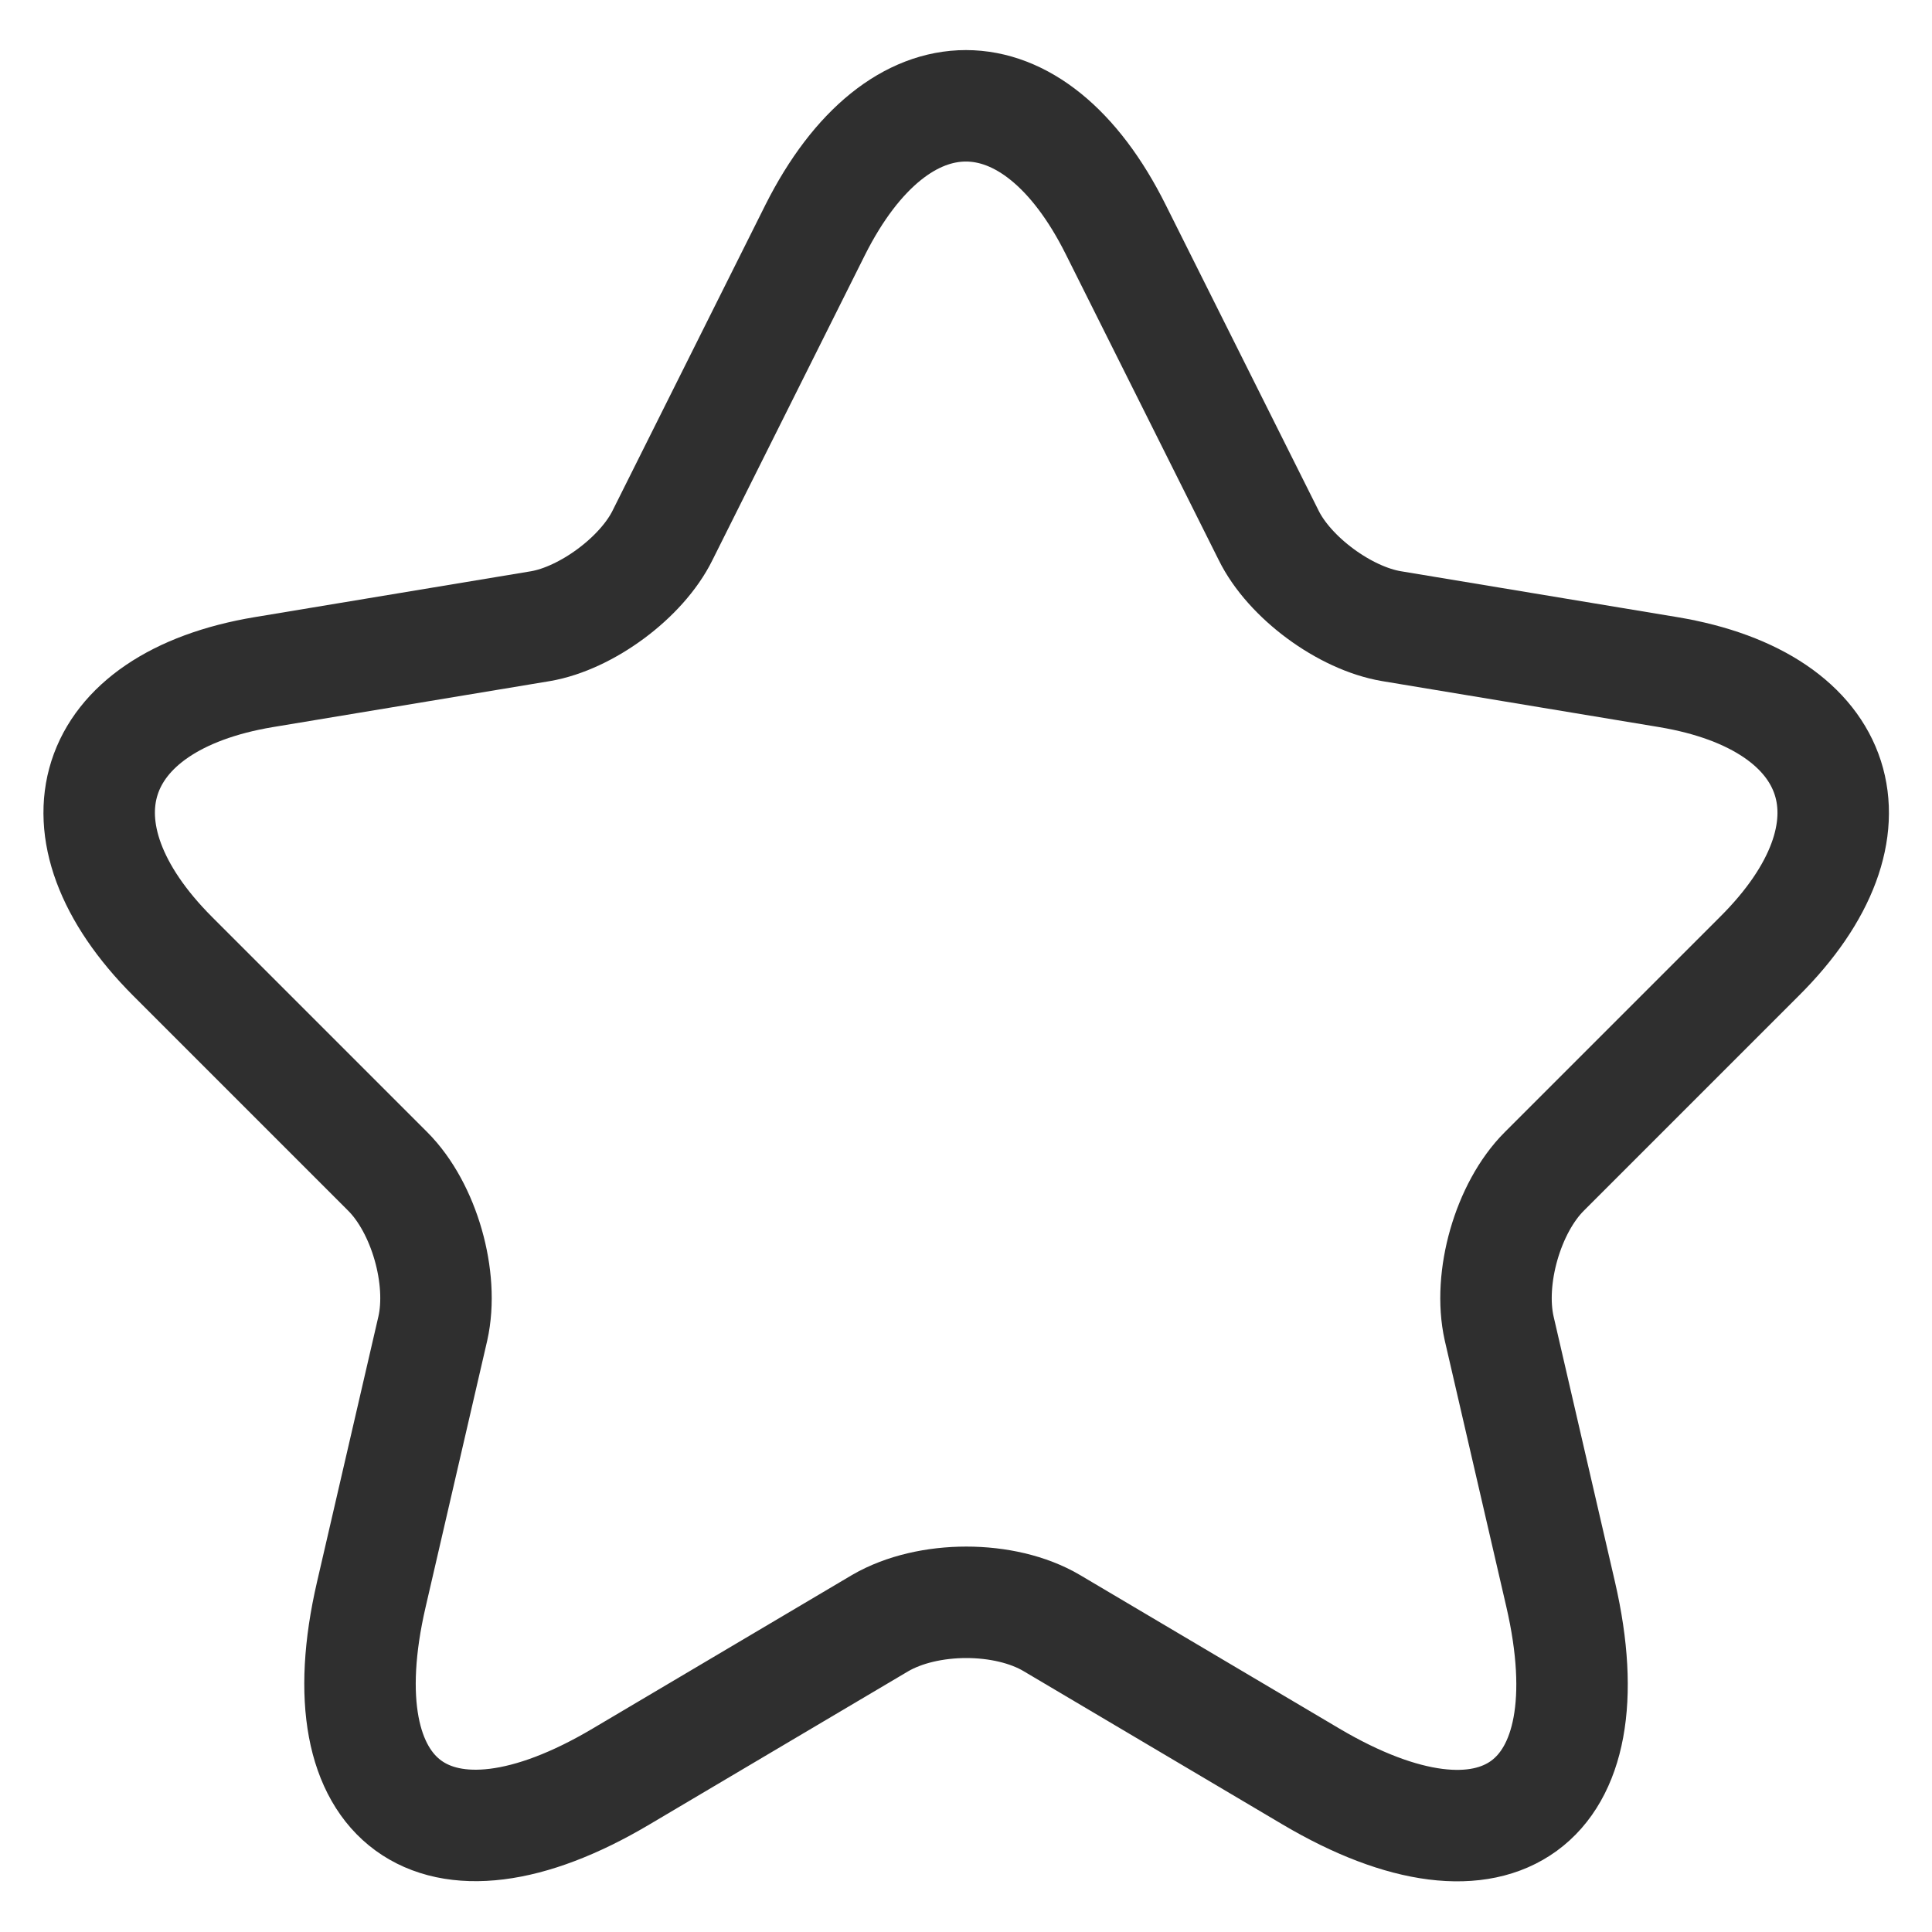
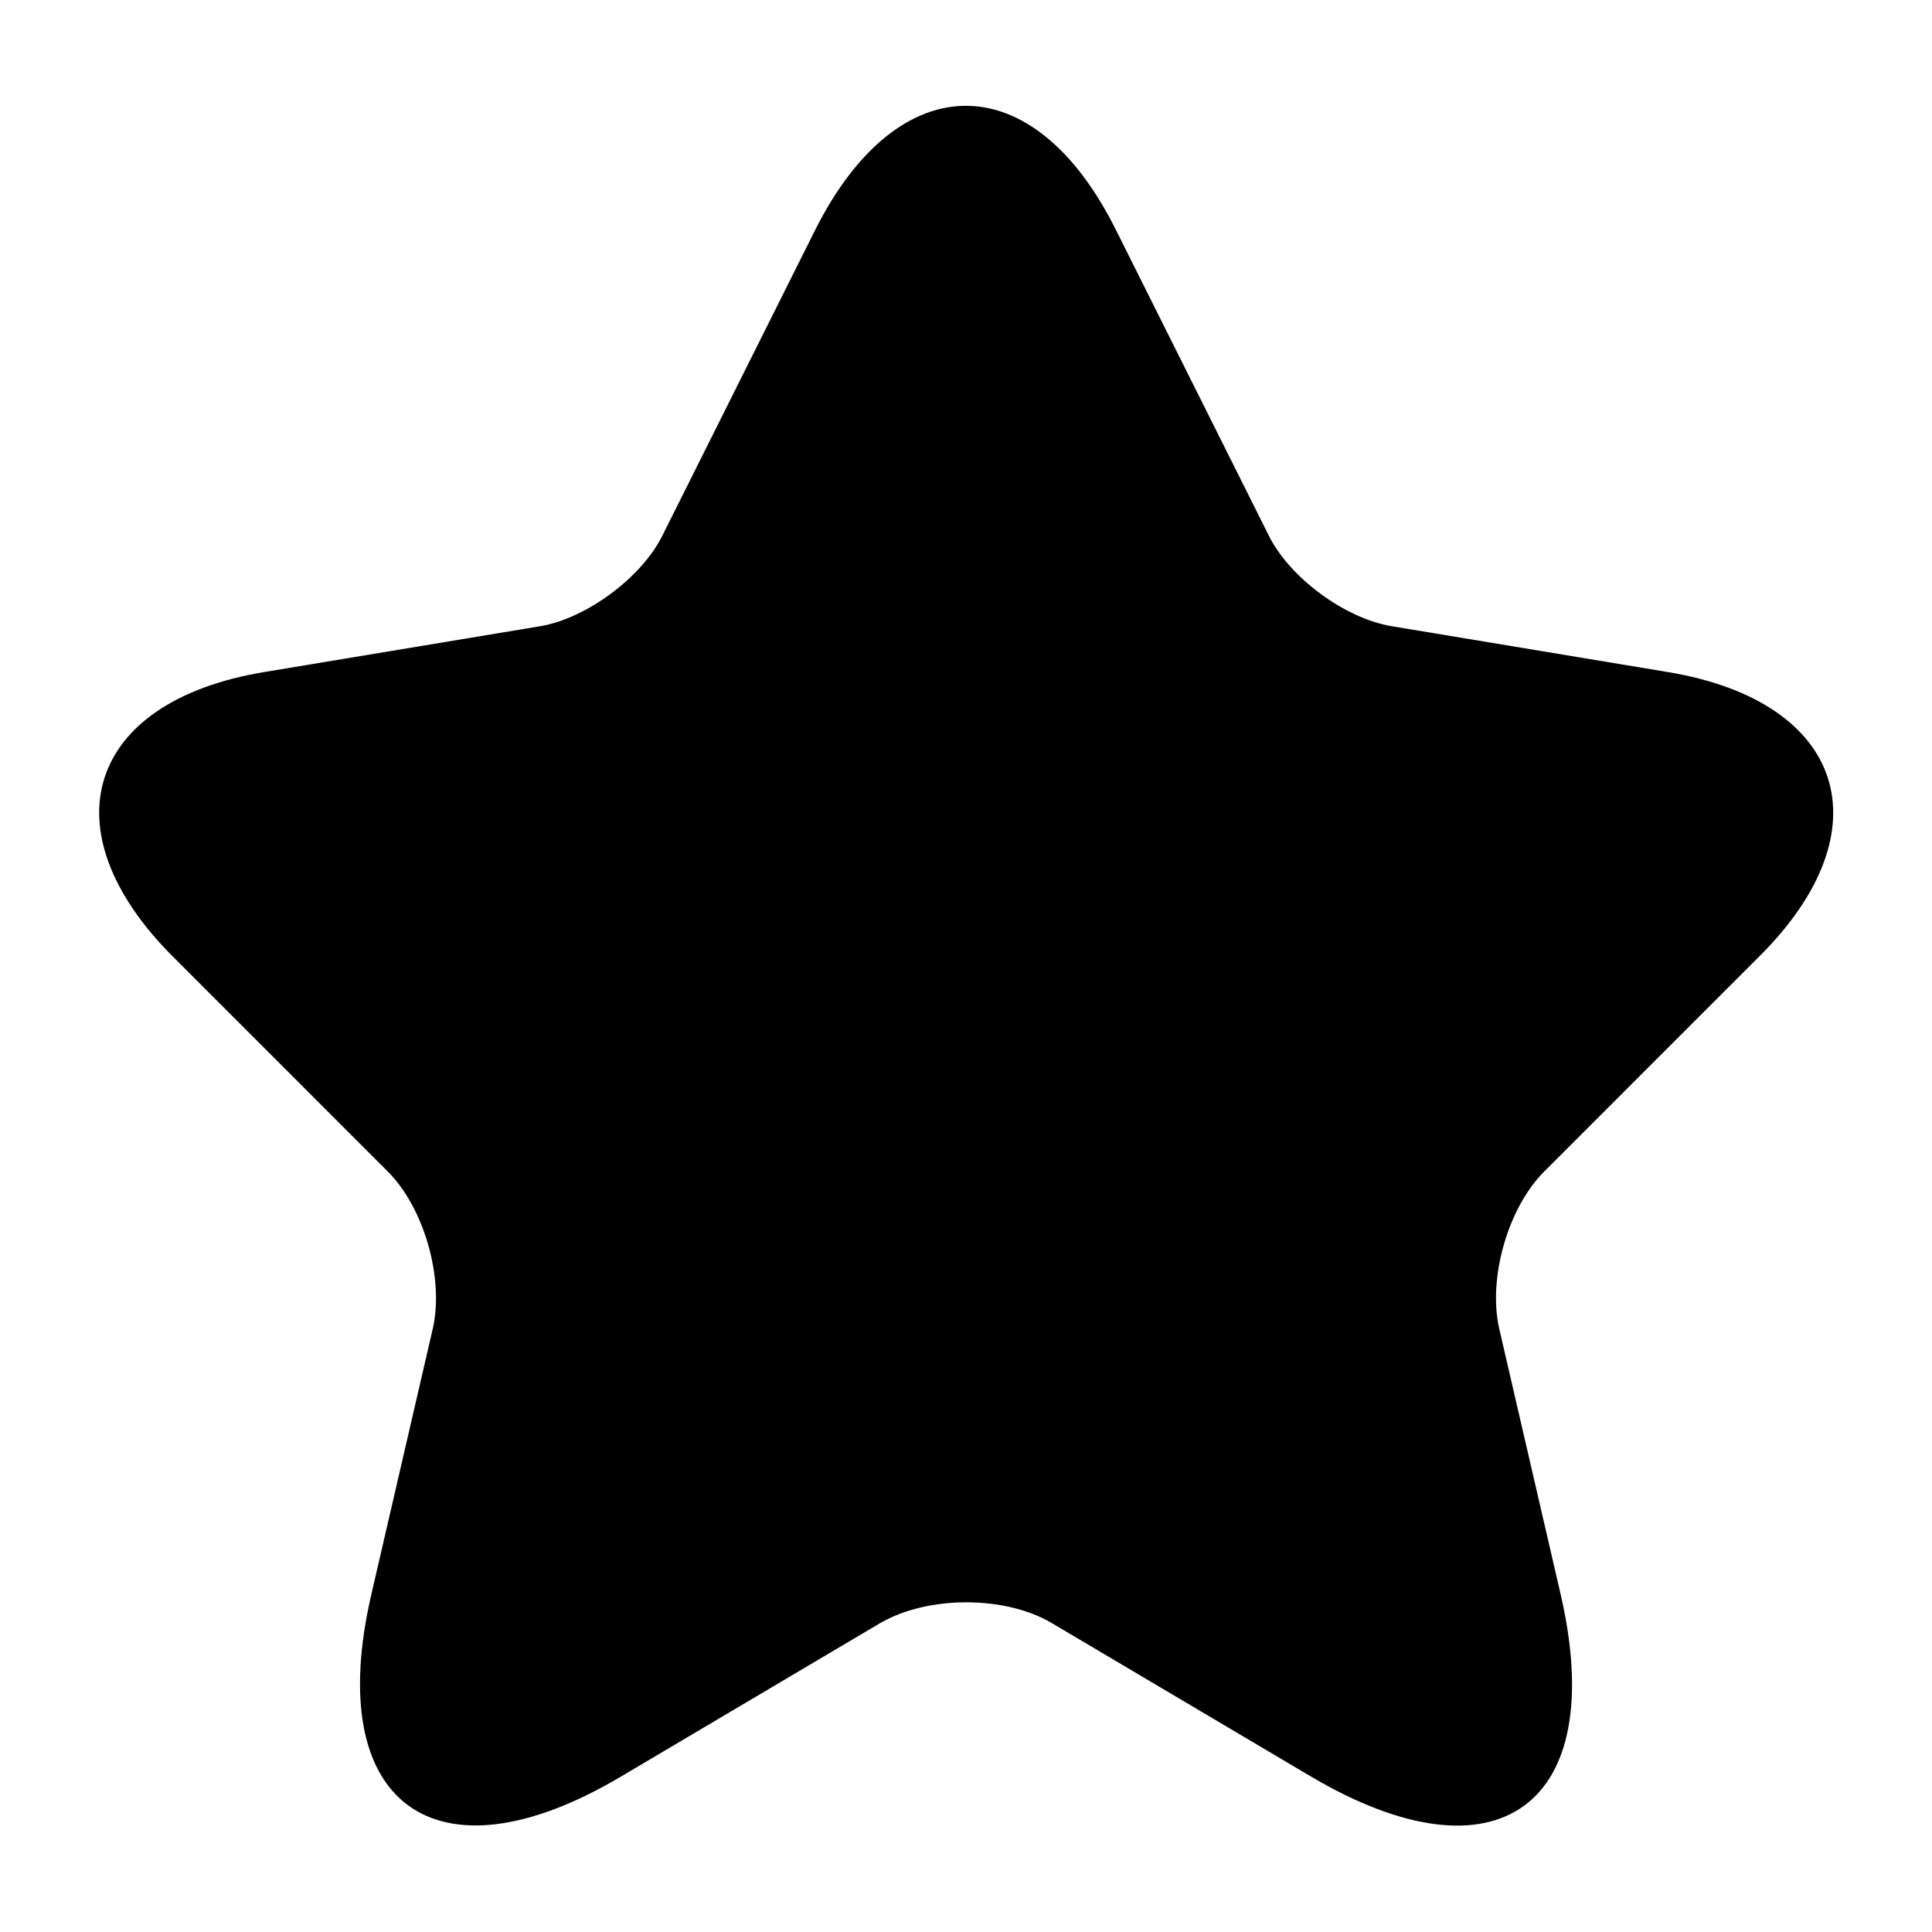
- <svg xmlns="http://www.w3.org/2000/svg" width="26" height="26" viewBox="0 0 26 26" fill="none">
-   <path d="M15.018 3.095L17.072 7.202C17.352 7.773 18.098 8.322 18.728 8.427L22.45 9.045C24.83 9.442 25.39 11.168 23.675 12.872L20.782 15.765C20.292 16.255 20.023 17.2 20.175 17.877L21.003 21.458C21.657 24.293 20.152 25.39 17.643 23.908L14.155 21.843C13.525 21.47 12.487 21.47 11.845 21.843L8.357 23.908C5.86 25.39 4.343 24.282 4.997 21.458L5.825 17.877C5.977 17.2 5.708 16.255 5.218 15.765L2.325 12.872C0.622 11.168 1.17 9.442 3.55 9.045L7.272 8.427C7.89 8.322 8.637 7.773 8.917 7.202L10.97 3.095C12.09 0.867 13.91 0.867 15.018 3.095Z" stroke="#2F2F2F" stroke-width="1.5" stroke-linecap="round" stroke-linejoin="round" />
+ <svg xmlns="http://www.w3.org/2000/svg" width="26" height="26" viewBox="0 0 26 26">
+   <path d="M15.018 3.095L17.072 7.202C17.352 7.773 18.098 8.322 18.728 8.427L22.45 9.045C24.83 9.442 25.39 11.168 23.675 12.872L20.782 15.765C20.292 16.255 20.023 17.2 20.175 17.877L21.003 21.458C21.657 24.293 20.152 25.39 17.643 23.908L14.155 21.843C13.525 21.47 12.487 21.47 11.845 21.843L8.357 23.908C5.86 25.39 4.343 24.282 4.997 21.458L5.825 17.877C5.977 17.2 5.708 16.255 5.218 15.765L2.325 12.872C0.622 11.168 1.17 9.442 3.55 9.045L7.272 8.427C7.89 8.322 8.637 7.773 8.917 7.202L10.97 3.095C12.09 0.867 13.91 0.867 15.018 3.095Z" stroke-linecap="round" stroke-linejoin="round" />
</svg>
